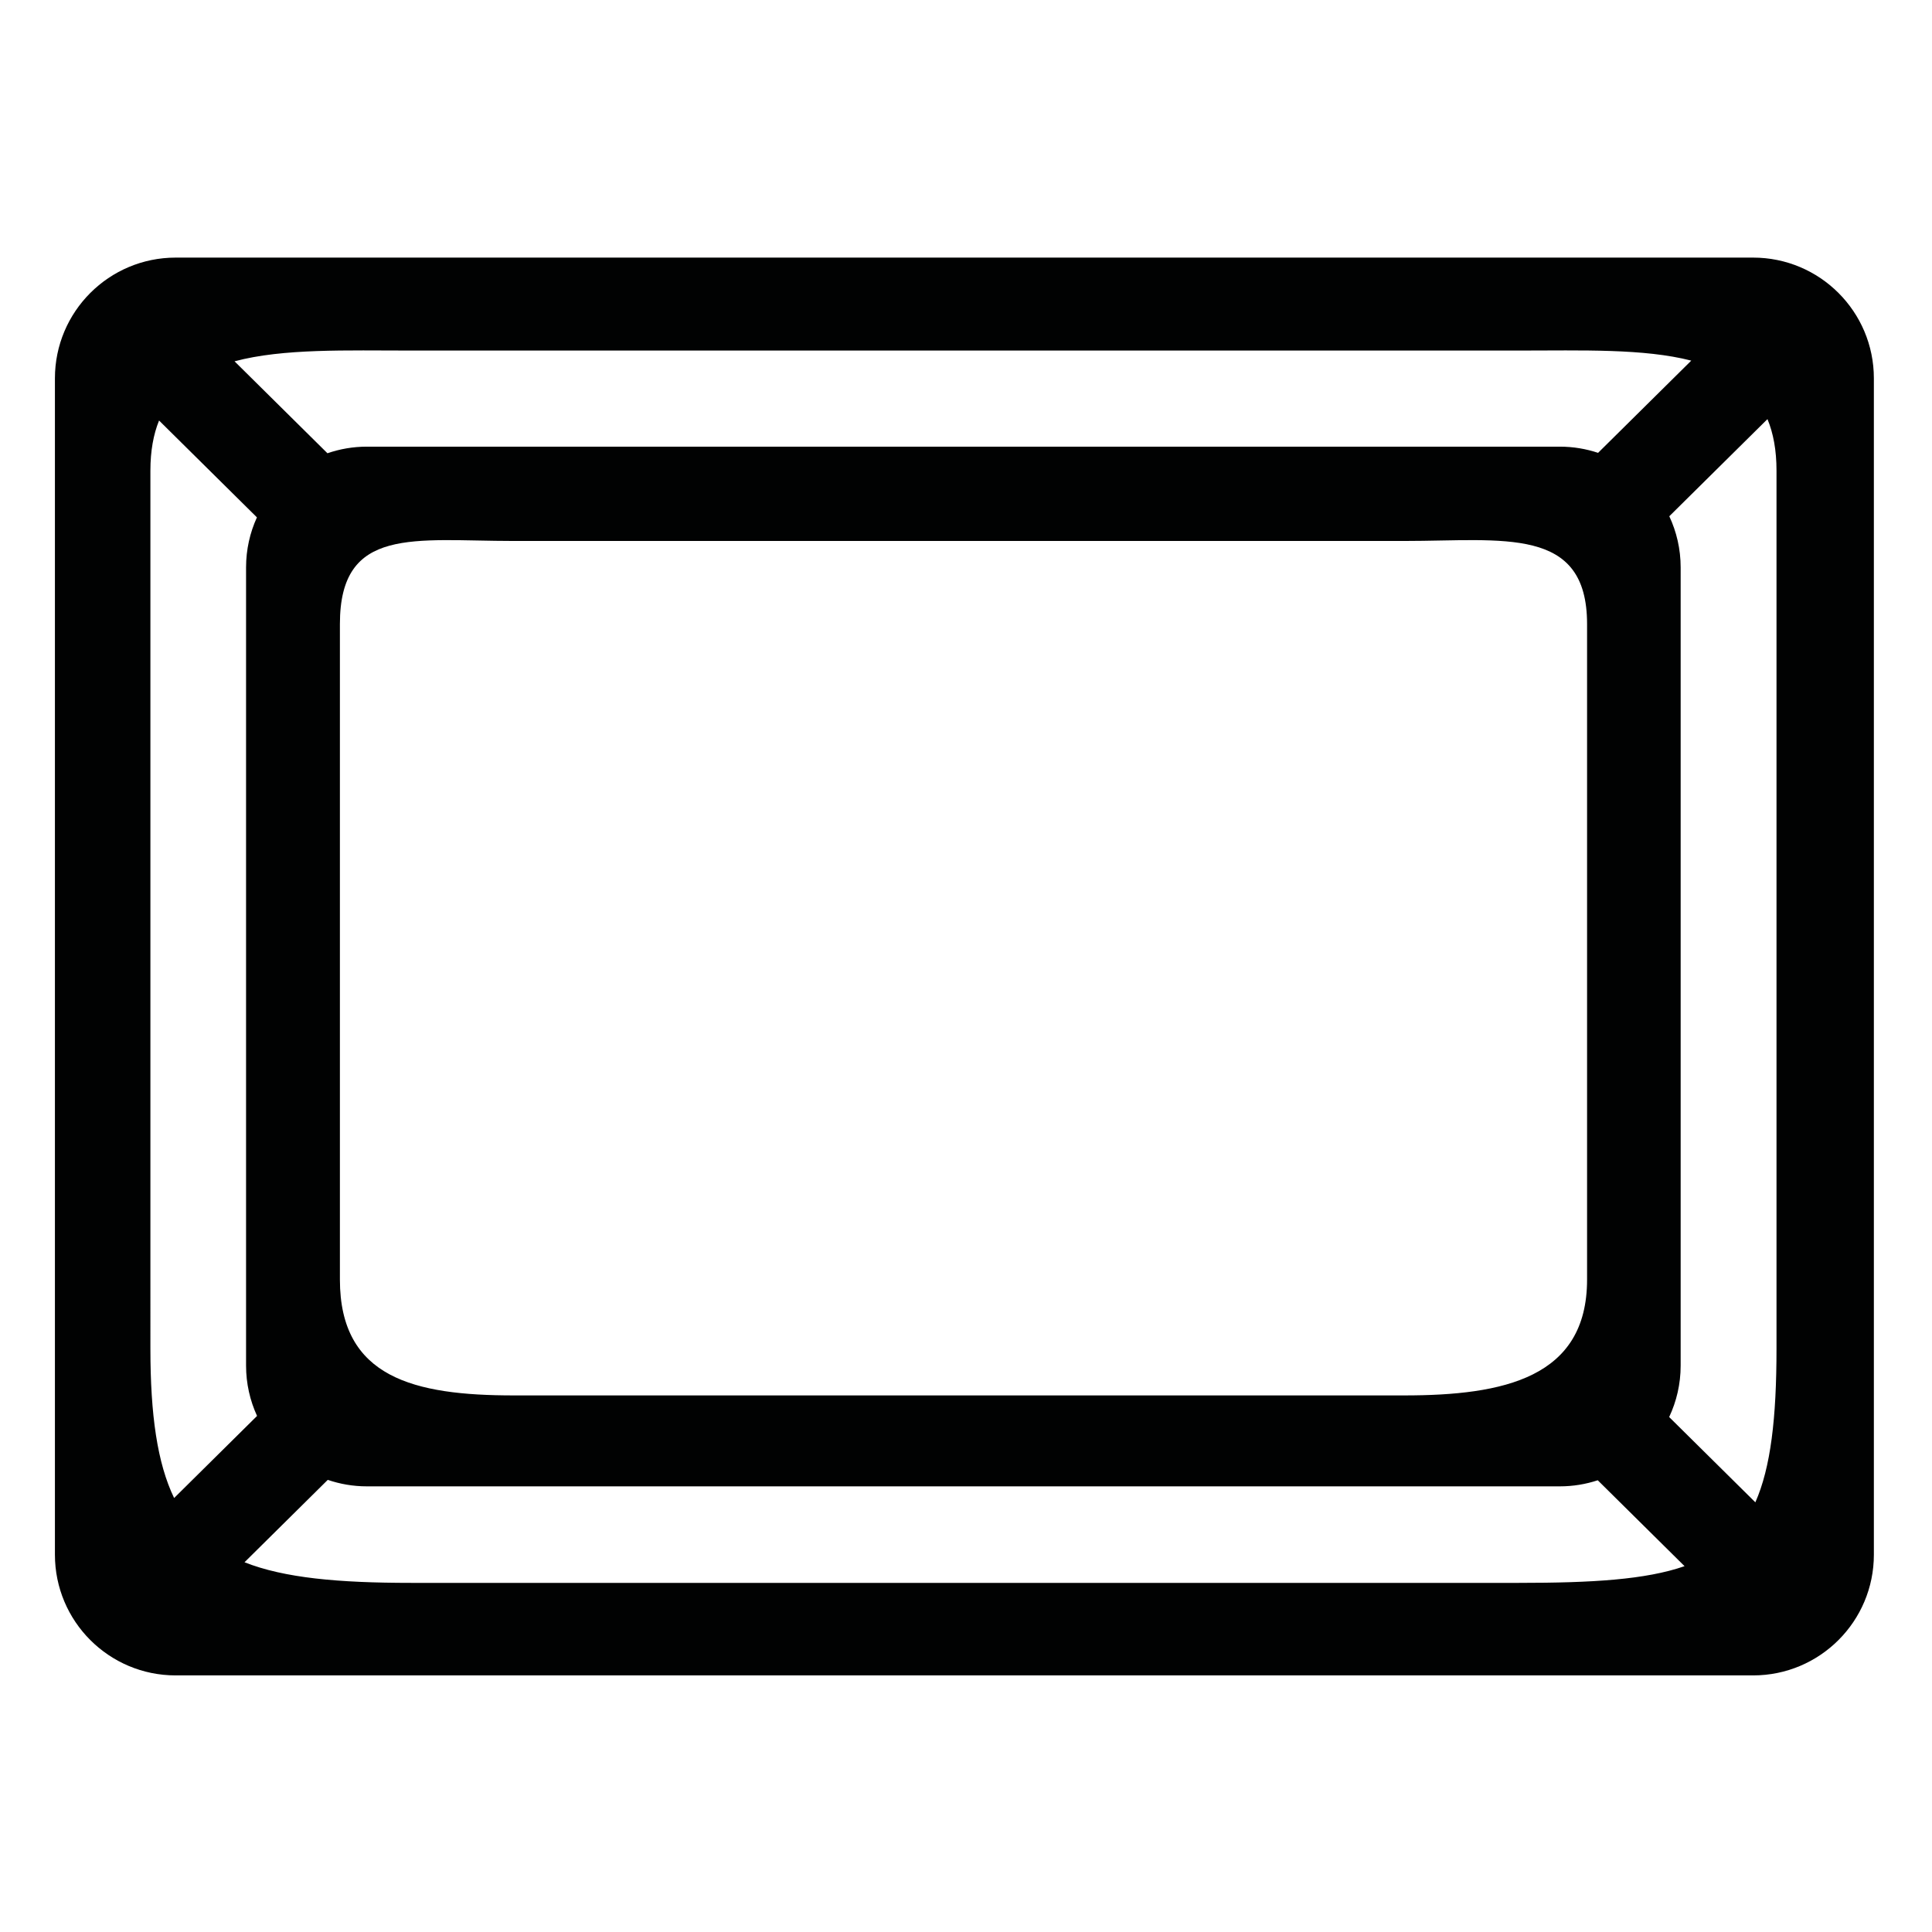
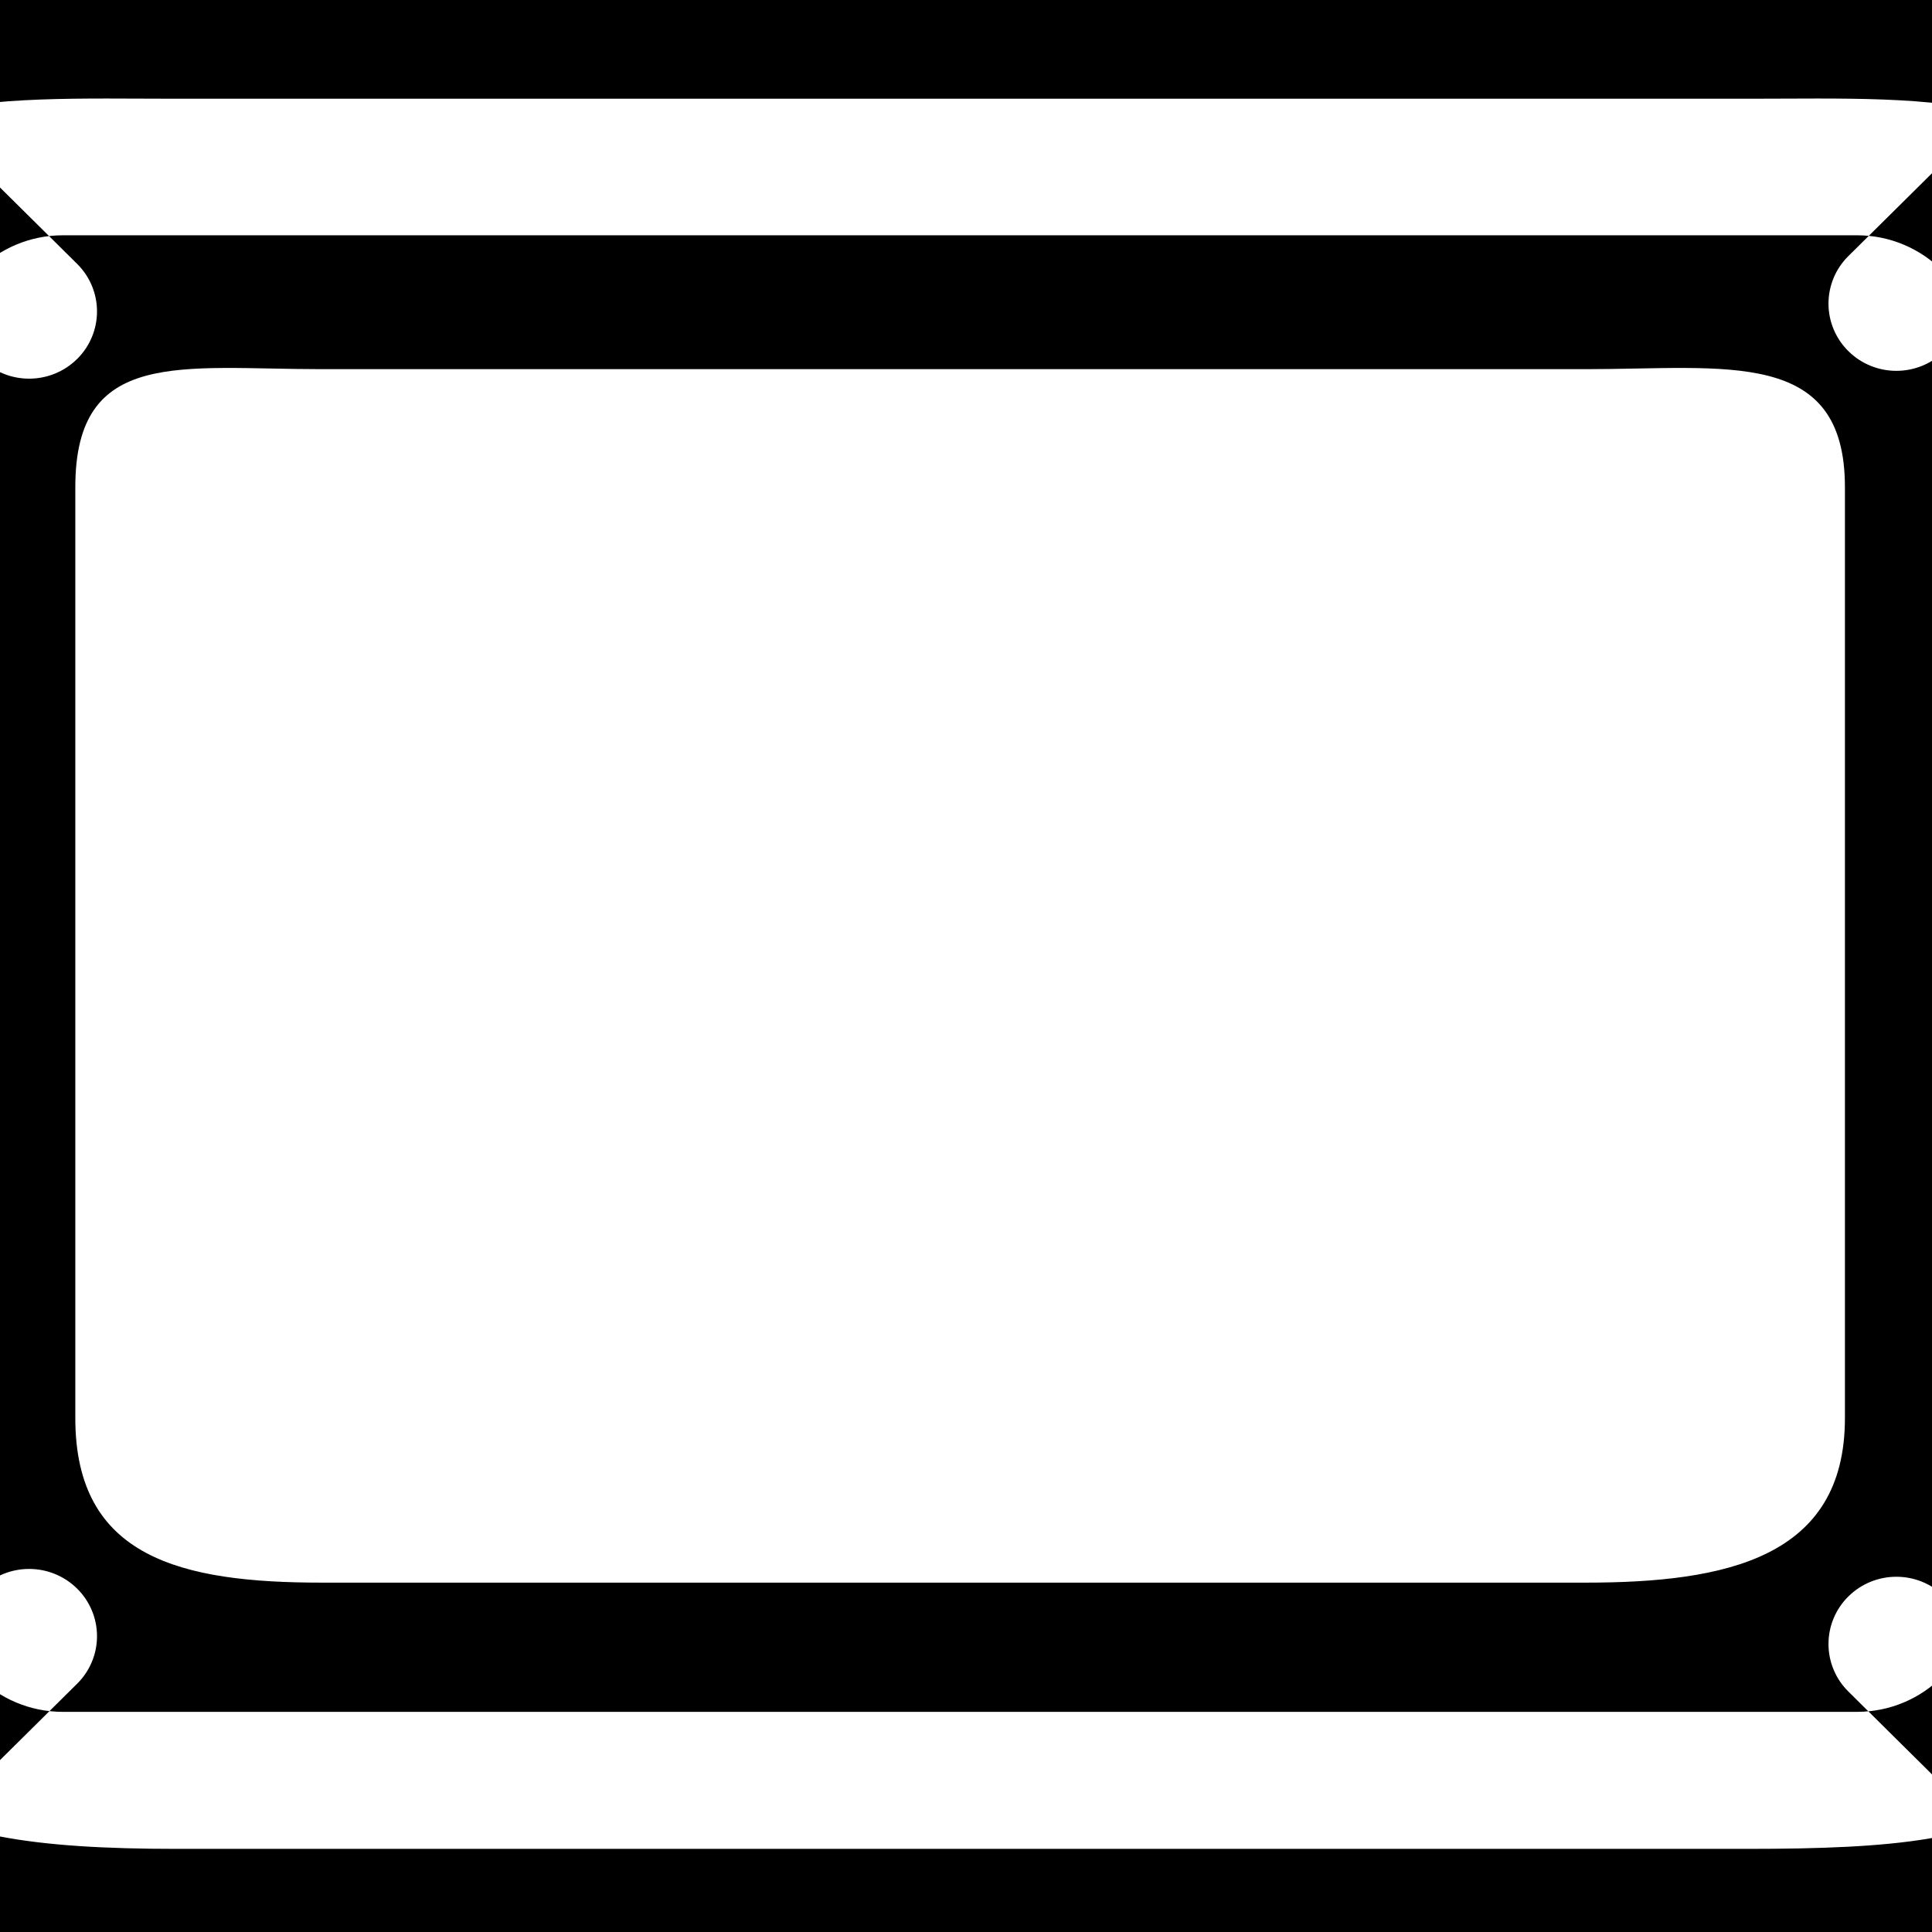
- <svg xmlns="http://www.w3.org/2000/svg" version="1.1" id="Layer_1" x="0px" y="0px" width="1024px" height="1024px" viewBox="0 0 1024 1024" enable-background="new 0 0 1024 1024" xml:space="preserve">
-   <g>
-     <g>
-       <path fill="#010202" d="M929.19,136.535H93.108c-35.346,0-64,28.654-64,64v623.464c0,35.346,28.654,64,64,64H929.19    c35.347,0,64-28.654,64-64V200.535C993.19,165.189,964.536,136.535,929.19,136.535z M217.872,185.801H805.01    c33.363,0,66.255-1.137,91.397,5.333l-49.396,48.885c-6.359-2.118-13.155-3.282-20.228-3.282H194.416    c-7.308,0-14.319,1.241-20.86,3.496l-49.242-48.729C150.017,184.624,183.889,185.801,217.872,185.801z M180.156,678.217V330.749    c0-52.091,39.502-44.022,92.14-44.022h471.989c52.639,0,96.895-8.069,96.895,44.022v347.468c0,52.088-44.256,61.383-96.895,61.383    H272.296C219.658,739.6,180.156,730.305,180.156,678.217z M79.716,249.458c0-10.484,1.617-19.243,4.591-26.571l51.868,51.327    c-3.688,8.083-5.758,17.059-5.758,26.523v423.06c0,9.525,2.096,18.557,5.828,26.679l-43.96,43.503    c-8.894-18.436-12.568-43.993-12.568-79.195L79.716,249.458L79.716,249.458z M805.01,838.956H217.872    c-38.485,0-67.248-2.593-88.279-10.927l44.131-43.671c6.493,2.218,13.447,3.438,20.691,3.438h632.368    c7.008,0,13.745-1.143,20.057-3.224l46.011,45.529C872.255,837.271,843.785,838.956,805.01,838.956z M941.584,714.782    c0,36.974-3.08,63.084-11.211,81.479l-45.682-45.203c3.901-8.271,6.092-17.511,6.092-27.263v-423.06    c0-9.692-2.166-18.875-6.021-27.108l52.031-51.488c3.104,7.477,4.791,16.477,4.791,27.317V714.782z" />
-     </g>
-   </g>
+ <svg xmlns="http://www.w3.org/2000/svg" width="1024" height="1024" viewBox="0 0 1024 1024">
+   <defs>
+     <style>
+       .cls-1 {
+         fill-rule: evenodd;
+       }
+     </style>
+   </defs>
+   <path id="Rounded_Rectangle_8" data-name="Rounded Rectangle 8" class="cls-1" d="M33.324,124.705H984.236a64,64,0,0,1,64,64V843.319a64,64,0,0,1-64,64H33.324a64,64,0,0,1-64-64V188.705A64,64,0,0,1,33.324,124.705Zm137.33,70.961H840.366c74.689,0,137.484-11.46,137.484,62.519V751.656c0,73.975-62.8,87.175-137.484,87.175H170.654c-74.688,0-130.737-13.2-130.737-87.175V258.185C39.917,184.206,95.966,195.666,170.654,195.666ZM-110.419-17.645H1129.55a64,64,0,0,1,64,64V985.6a64,64,0,0,1-64,64H-110.419a64,64,0,0,1-64-64V46.355A64,64,0,0,1-110.419-17.645ZM93.432,52.331h833.1c98.331,0,193.791-6.99,193.791,90.4V803.587c0,157.53-39.24,176.35-193.791,176.35H93.432c-150.047,0-196.033-27.731-196.033-176.35V142.735C-102.6,45.341-4.9,52.331,93.432,52.331Zm1049.3-27.716a35.4,35.4,0,0,1,0,50.4l-112.18,111.1a36.214,36.214,0,0,1-50.874,0,35.385,35.385,0,0,1,0-50.394l112.164-111.1A36.234,36.234,0,0,1,1142.73,24.616ZM40.88,190.263a35.4,35.4,0,0,0,0-50.4L-71.288,28.766a36.224,36.224,0,0,0-50.882,0,35.4,35.4,0,0,0,0,50.4L-10,190.263A36.226,36.226,0,0,0,40.88,190.263ZM1142.73,1007.65a35.4,35.4,0,0,0,0-50.4l-112.18-111.1a36.214,36.214,0,0,0-50.874,0,35.39,35.39,0,0,0,0,50.4l112.164,111.1A36.228,36.228,0,0,0,1142.73,1007.65ZM40.88,842.005a35.4,35.4,0,0,1,0,50.4L-71.288,1003.5a36.218,36.218,0,0,1-50.882,0,35.392,35.392,0,0,1,0-50.392L-10,842.005A36.226,36.226,0,0,1,40.88,842.005Z" />
</svg>
